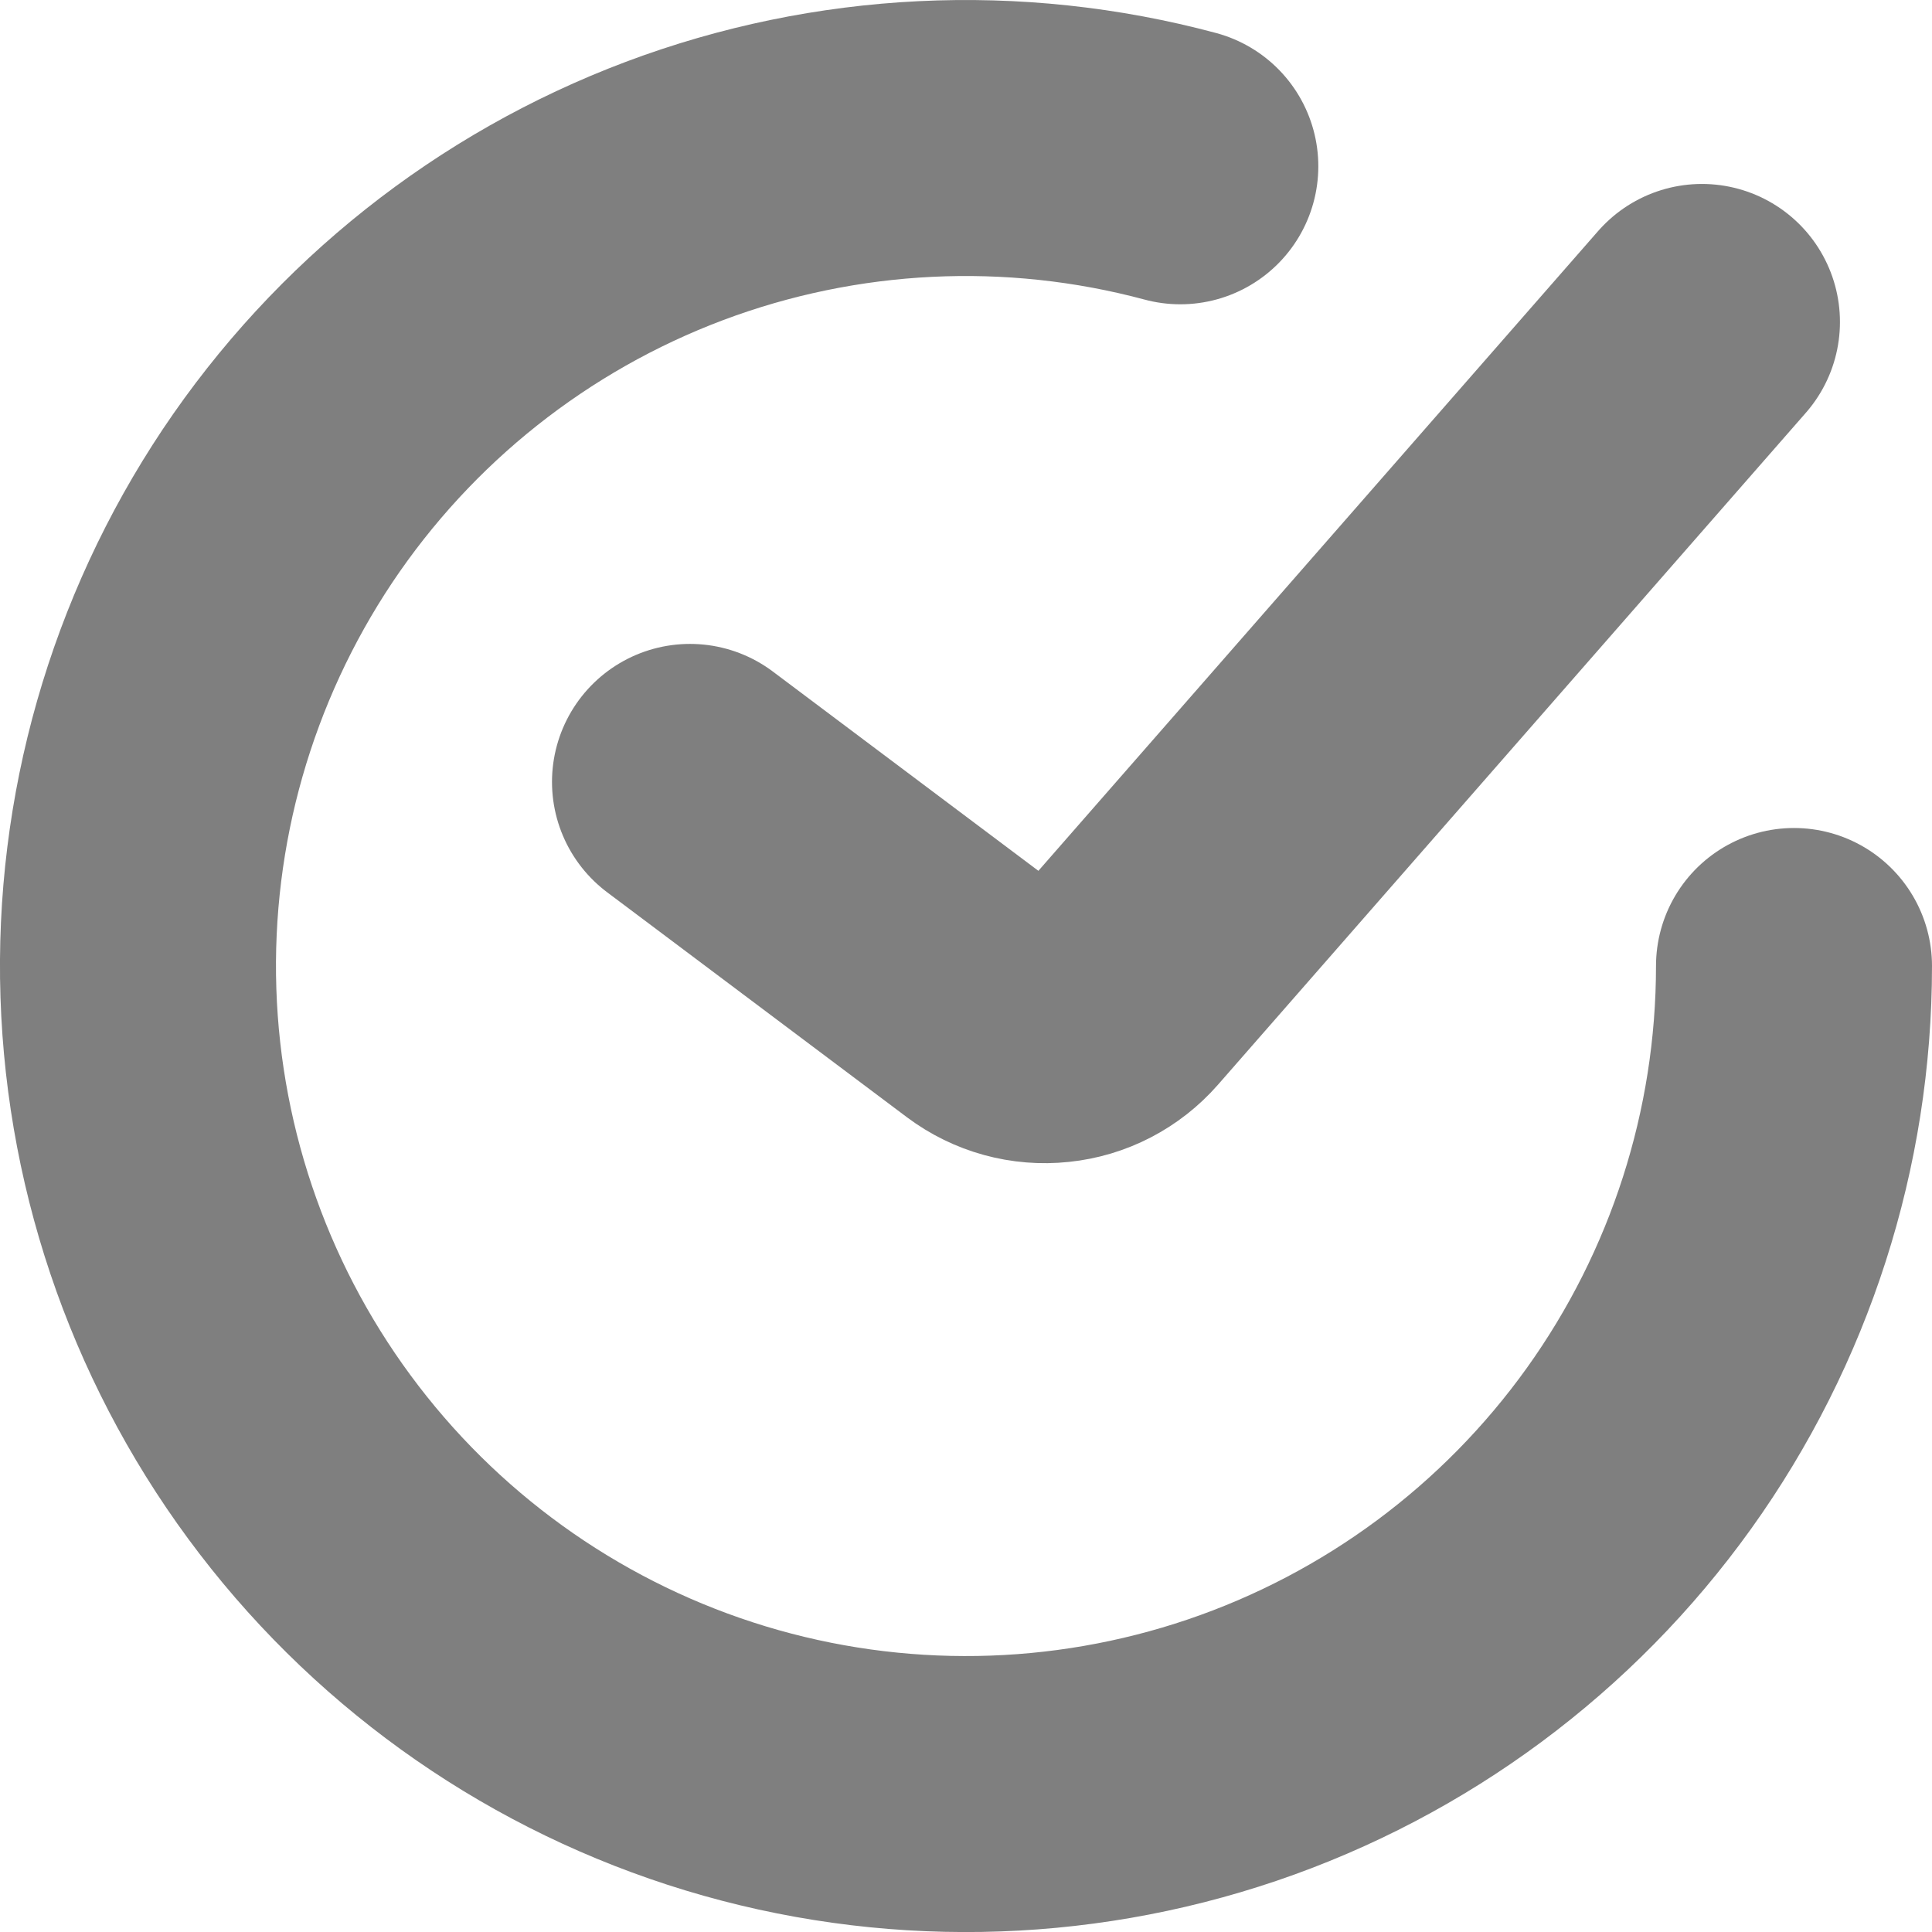
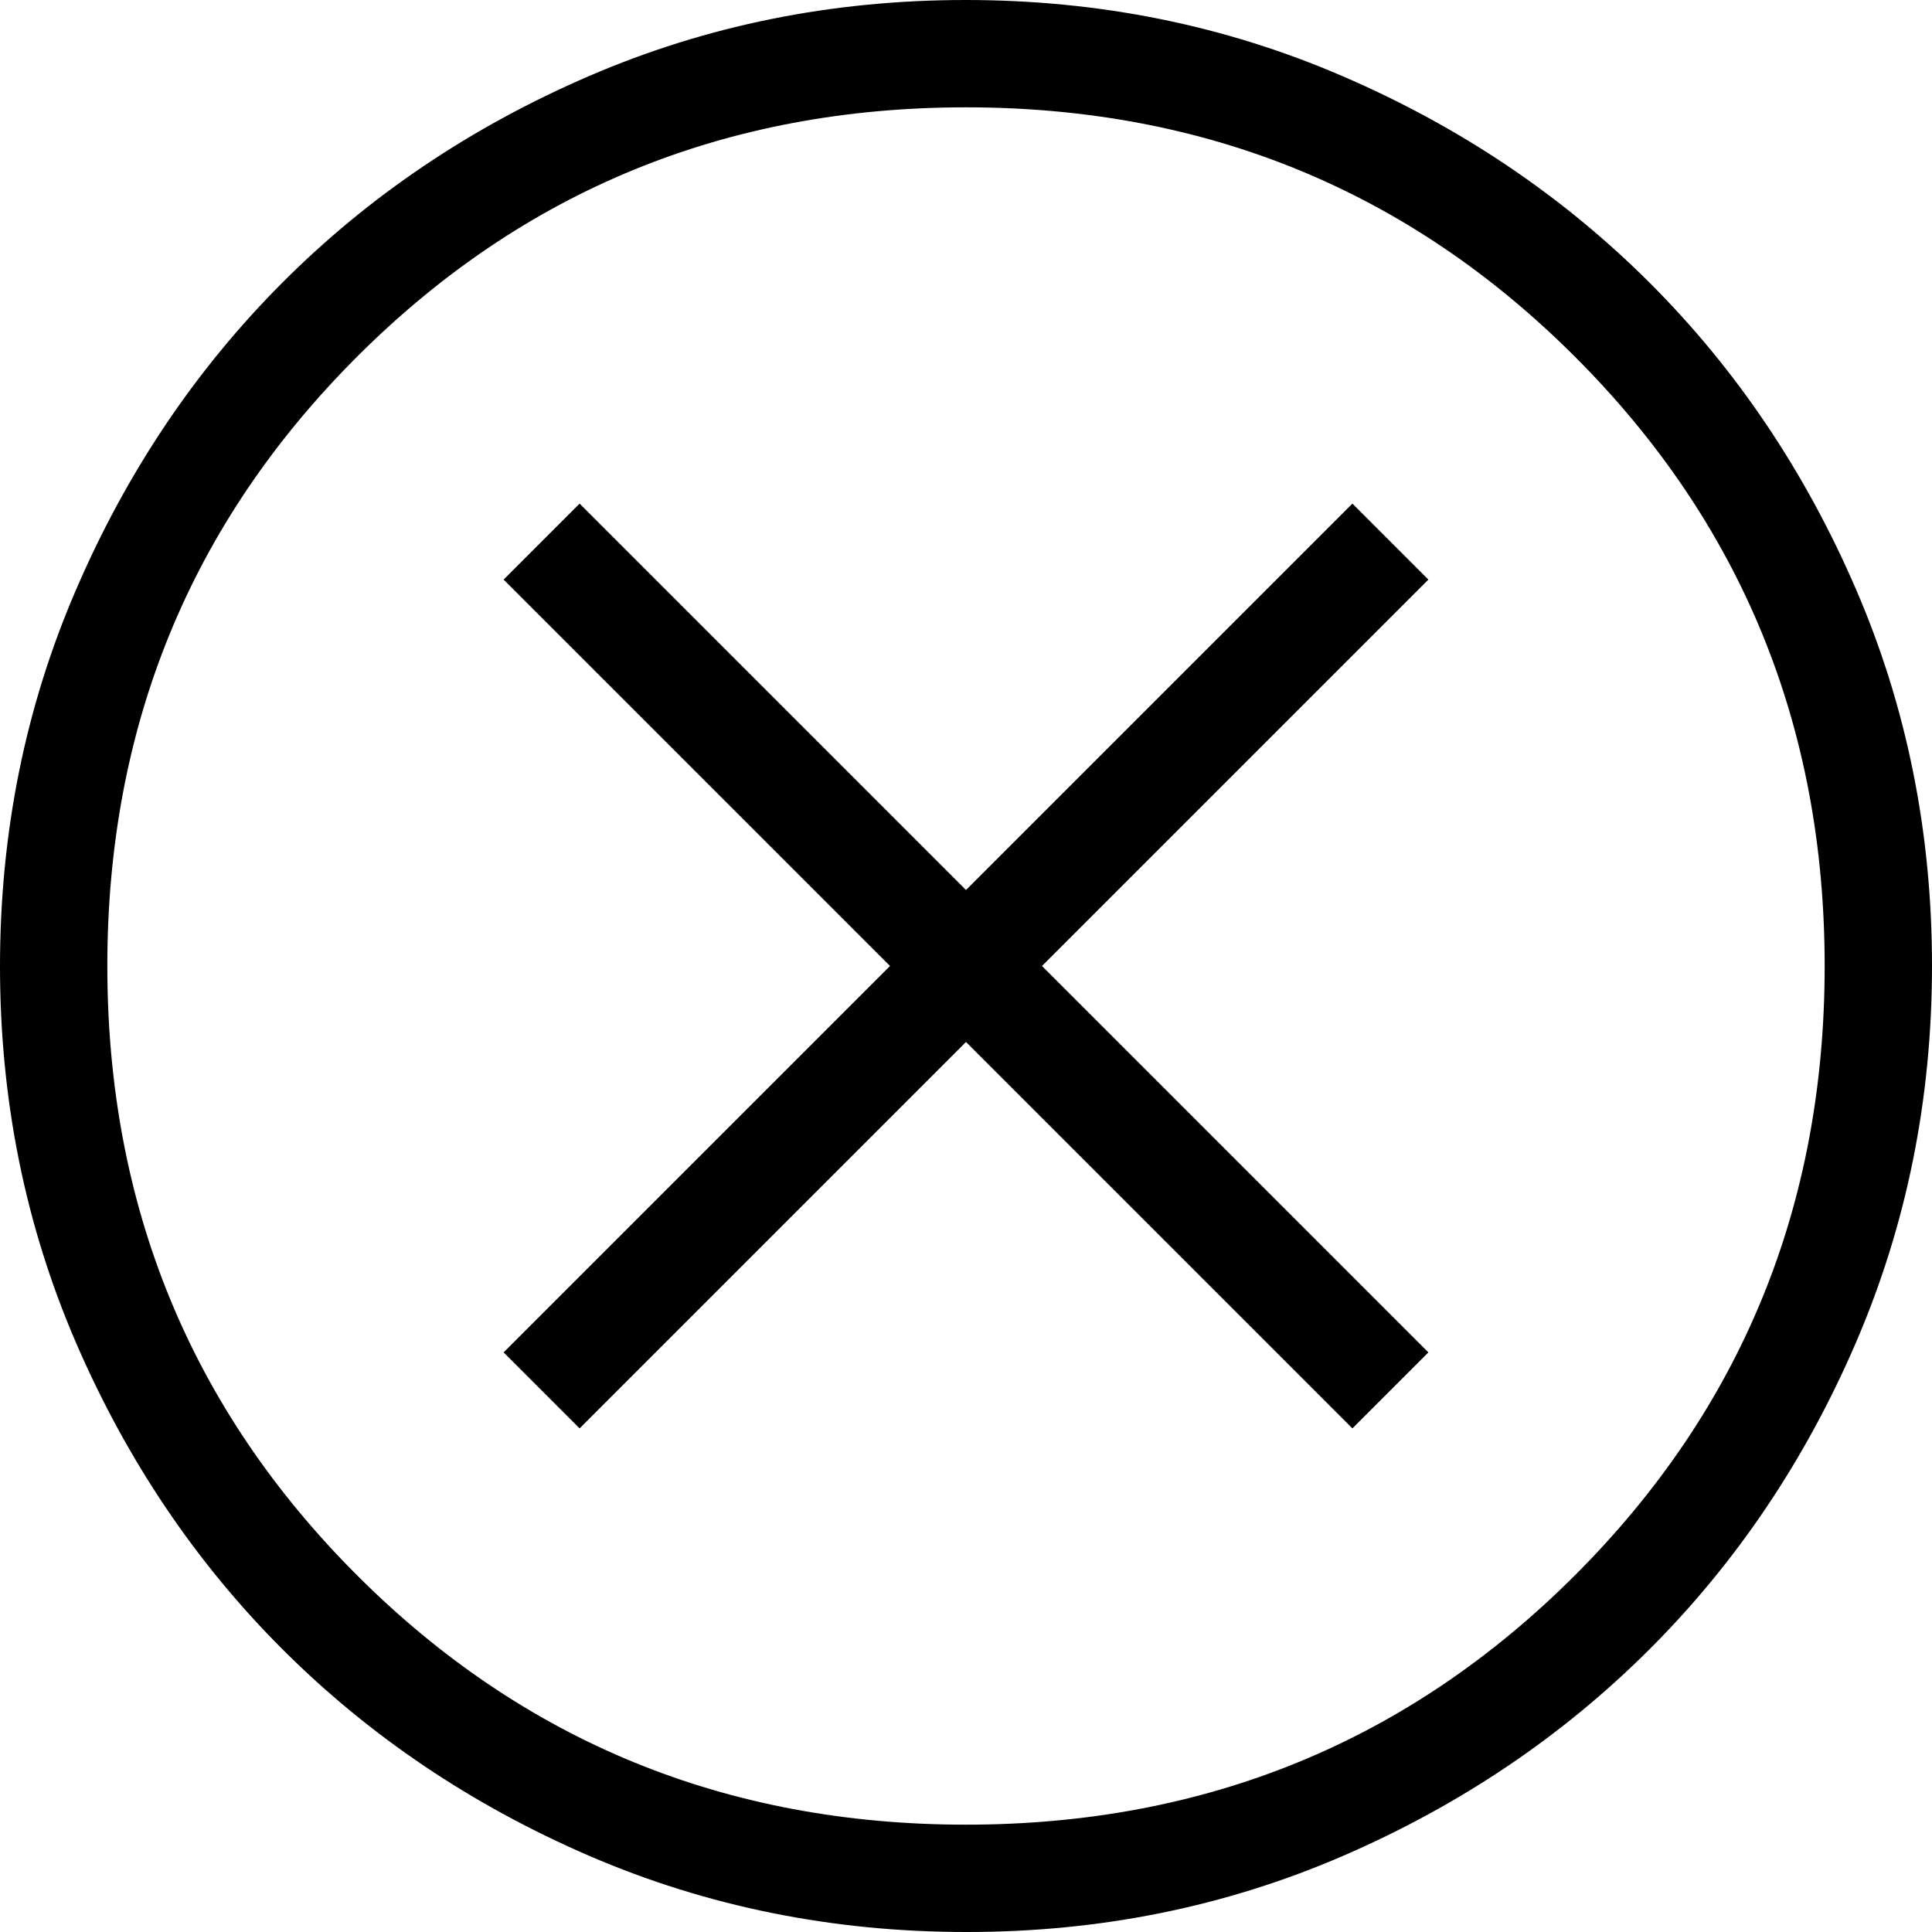
- <svg xmlns="http://www.w3.org/2000/svg" width="16" height="16" viewBox="0 0 14 14" fill="none">
-   <path d="M5 5.666L7.172 7.296C7.307 7.397 7.474 7.443 7.642 7.425C7.809 7.408 7.963 7.328 8.074 7.201L12.333 2.333" stroke="black" stroke-opacity="0.5" stroke-width="2" stroke-linecap="round" />
-   <path d="M13 7C13 8.254 12.607 9.476 11.877 10.495C11.147 11.514 10.116 12.279 8.929 12.682C7.741 13.085 6.458 13.106 5.258 12.742C4.059 12.378 3.003 11.647 2.24 10.652C1.477 9.658 1.044 8.449 1.003 7.196C0.962 5.943 1.315 4.709 2.011 3.666C2.708 2.624 3.713 1.826 4.887 1.384C6.06 0.943 7.342 0.88 8.553 1.205" stroke="black" stroke-opacity="0.5" stroke-width="2" stroke-linecap="round" />
+ <svg xmlns="http://www.w3.org/2000/svg" width="18" height="18" viewBox="0 0 18 18" fill="none">
+   <path d="M5.4 13.308L9 9.708L12.6 13.308L13.308 12.6L9.708 9L13.308 5.4L12.6 4.692L9 8.292L5.4 4.692L4.692 5.4L8.292 9L4.692 12.6L5.4 13.308ZM9.003 18C7.759 18 6.589 17.764 5.493 17.292C4.398 16.819 3.445 16.178 2.634 15.368C1.823 14.558 1.182 13.606 0.709 12.512C0.236 11.418 0 10.248 0 9.003C0 7.758 0.236 6.588 0.709 5.493C1.181 4.398 1.821 3.445 2.63 2.634C3.439 1.823 4.391 1.182 5.487 0.709C6.583 0.236 7.753 0 8.997 0C10.241 0 11.411 0.236 12.507 0.709C13.602 1.181 14.555 1.822 15.366 2.631C16.177 3.44 16.818 4.393 17.291 5.488C17.764 6.583 18 7.753 18 8.997C18 10.241 17.764 11.411 17.292 12.507C16.82 13.603 16.179 14.556 15.368 15.366C14.557 16.176 13.605 16.818 12.512 17.291C11.419 17.764 10.249 18.001 9.003 18ZM9 17C11.233 17 13.125 16.225 14.675 14.675C16.225 13.125 17 11.233 17 9C17 6.767 16.225 4.875 14.675 3.325C13.125 1.775 11.233 1 9 1C6.767 1 4.875 1.775 3.325 3.325C1.775 4.875 1 6.767 1 9C1 11.233 1.775 13.125 3.325 14.675C4.875 16.225 6.767 17 9 17Z" fill="black" />
</svg>
